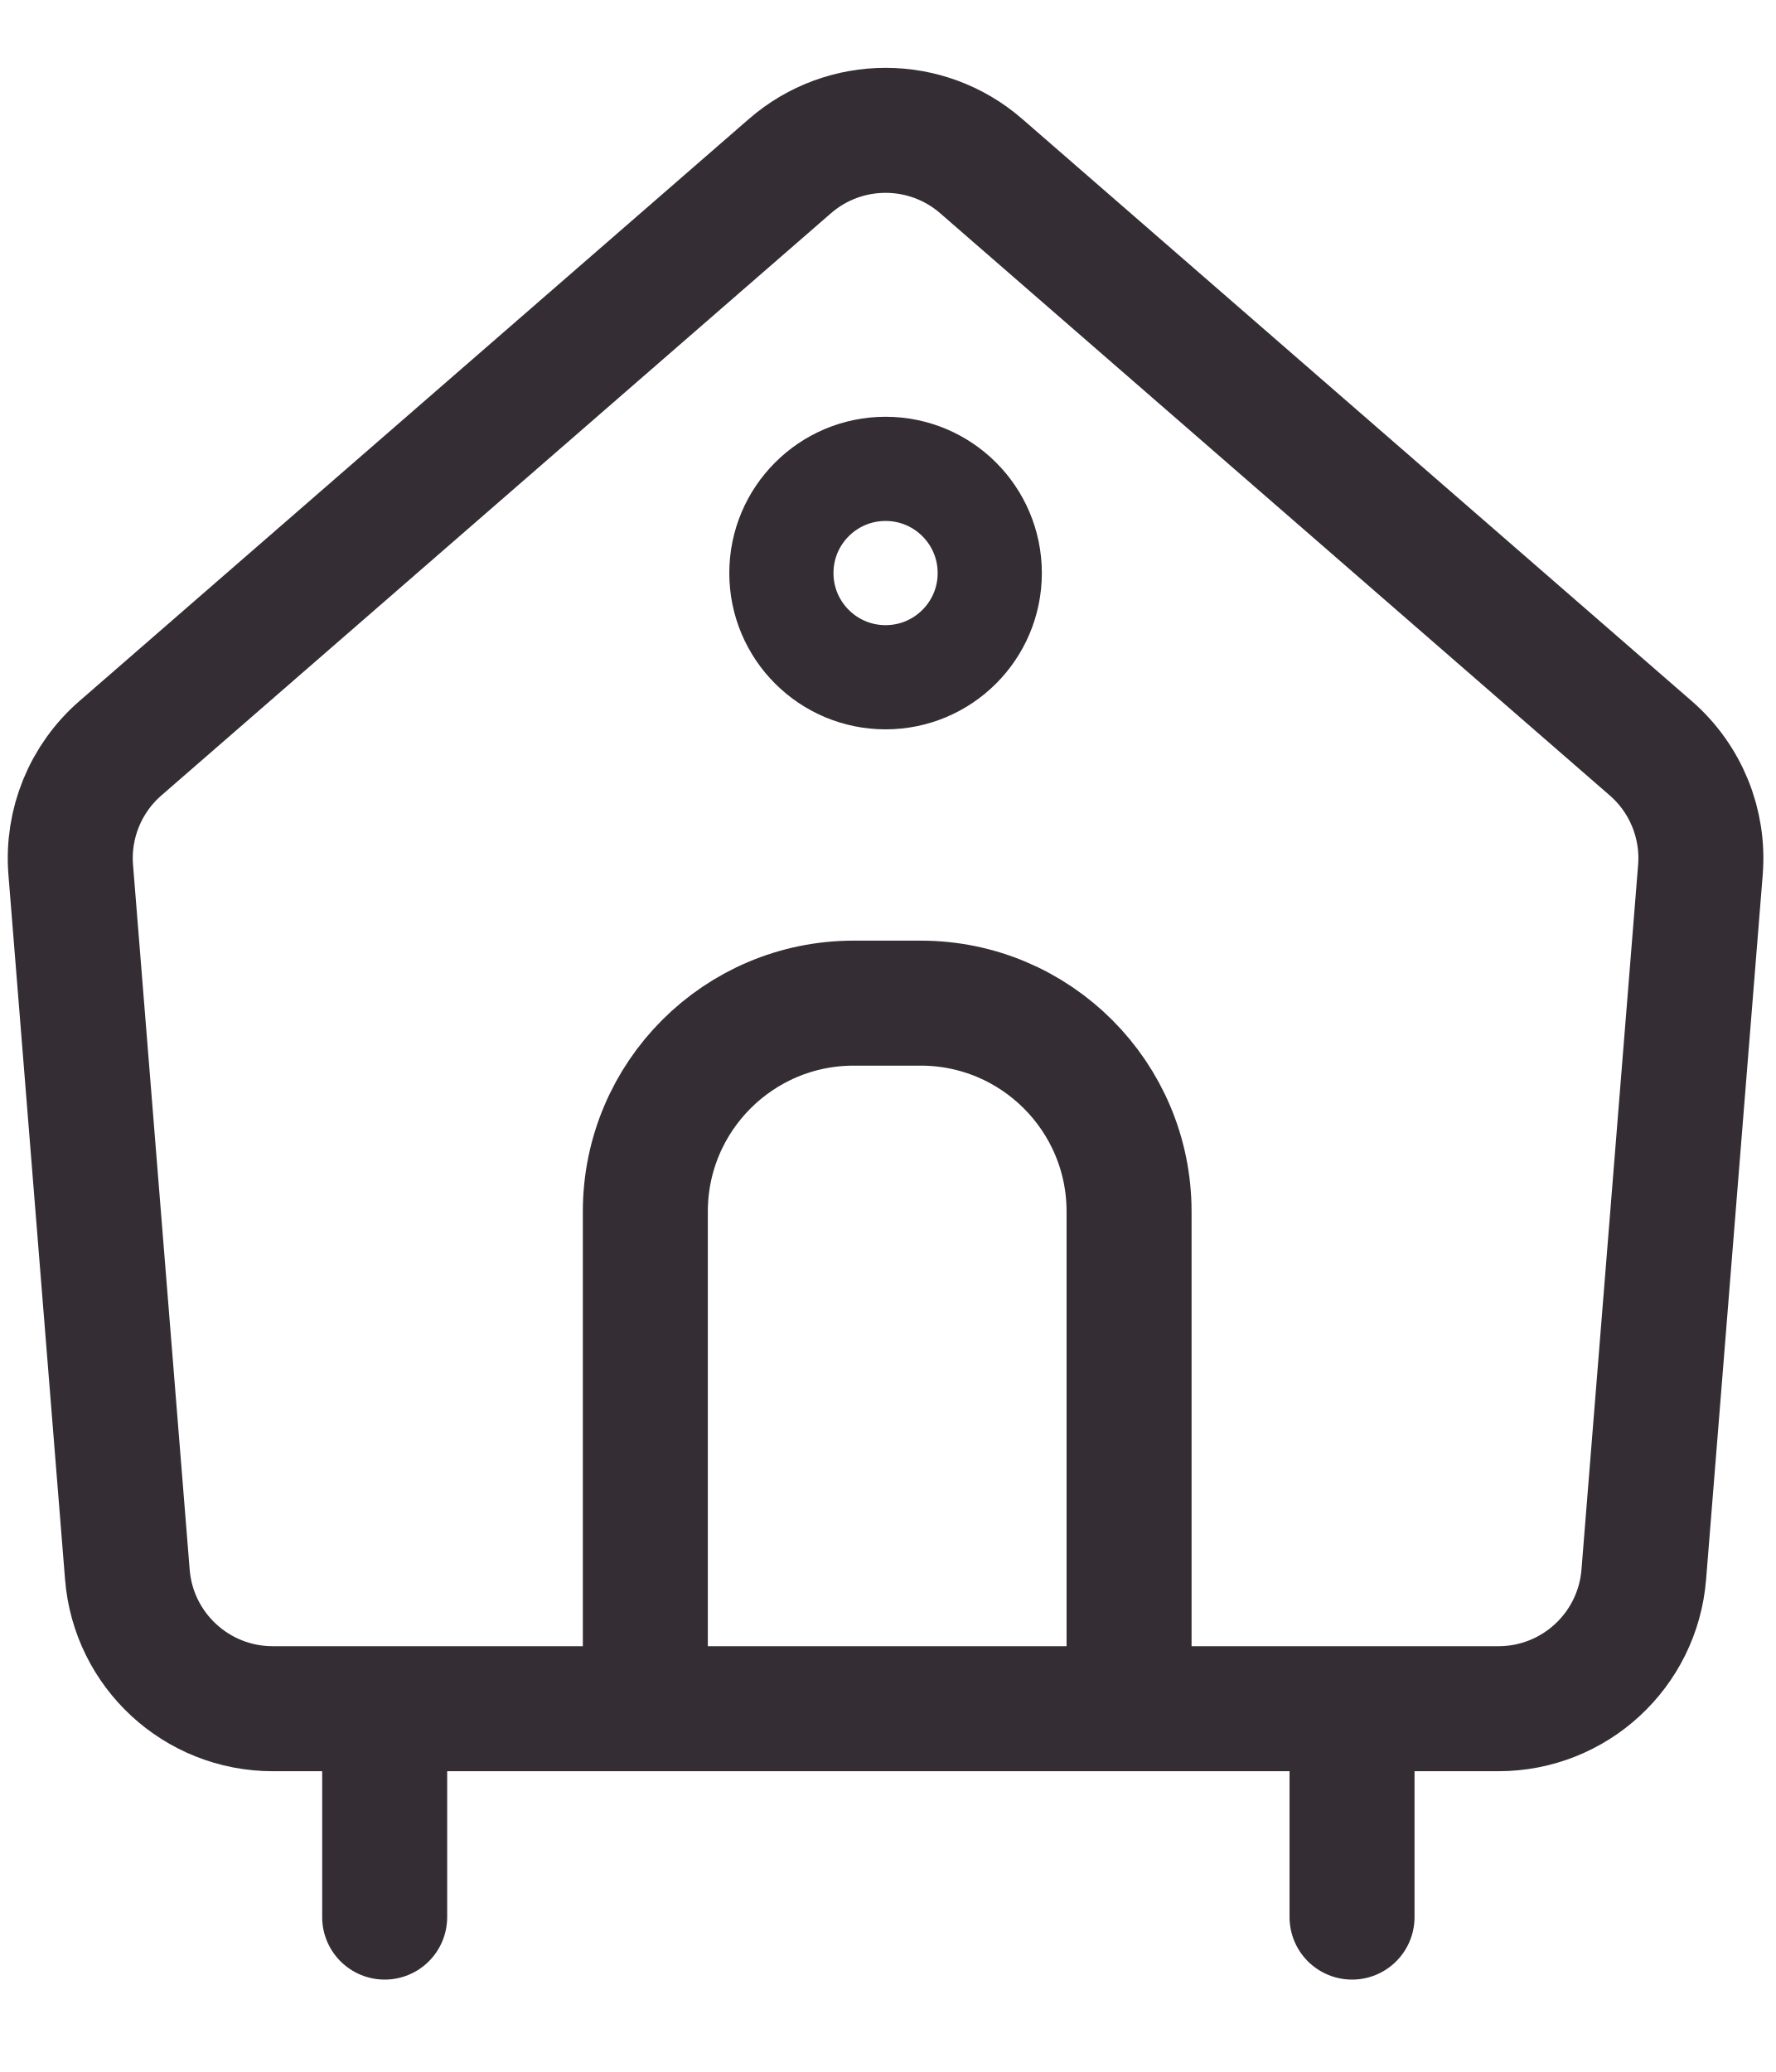
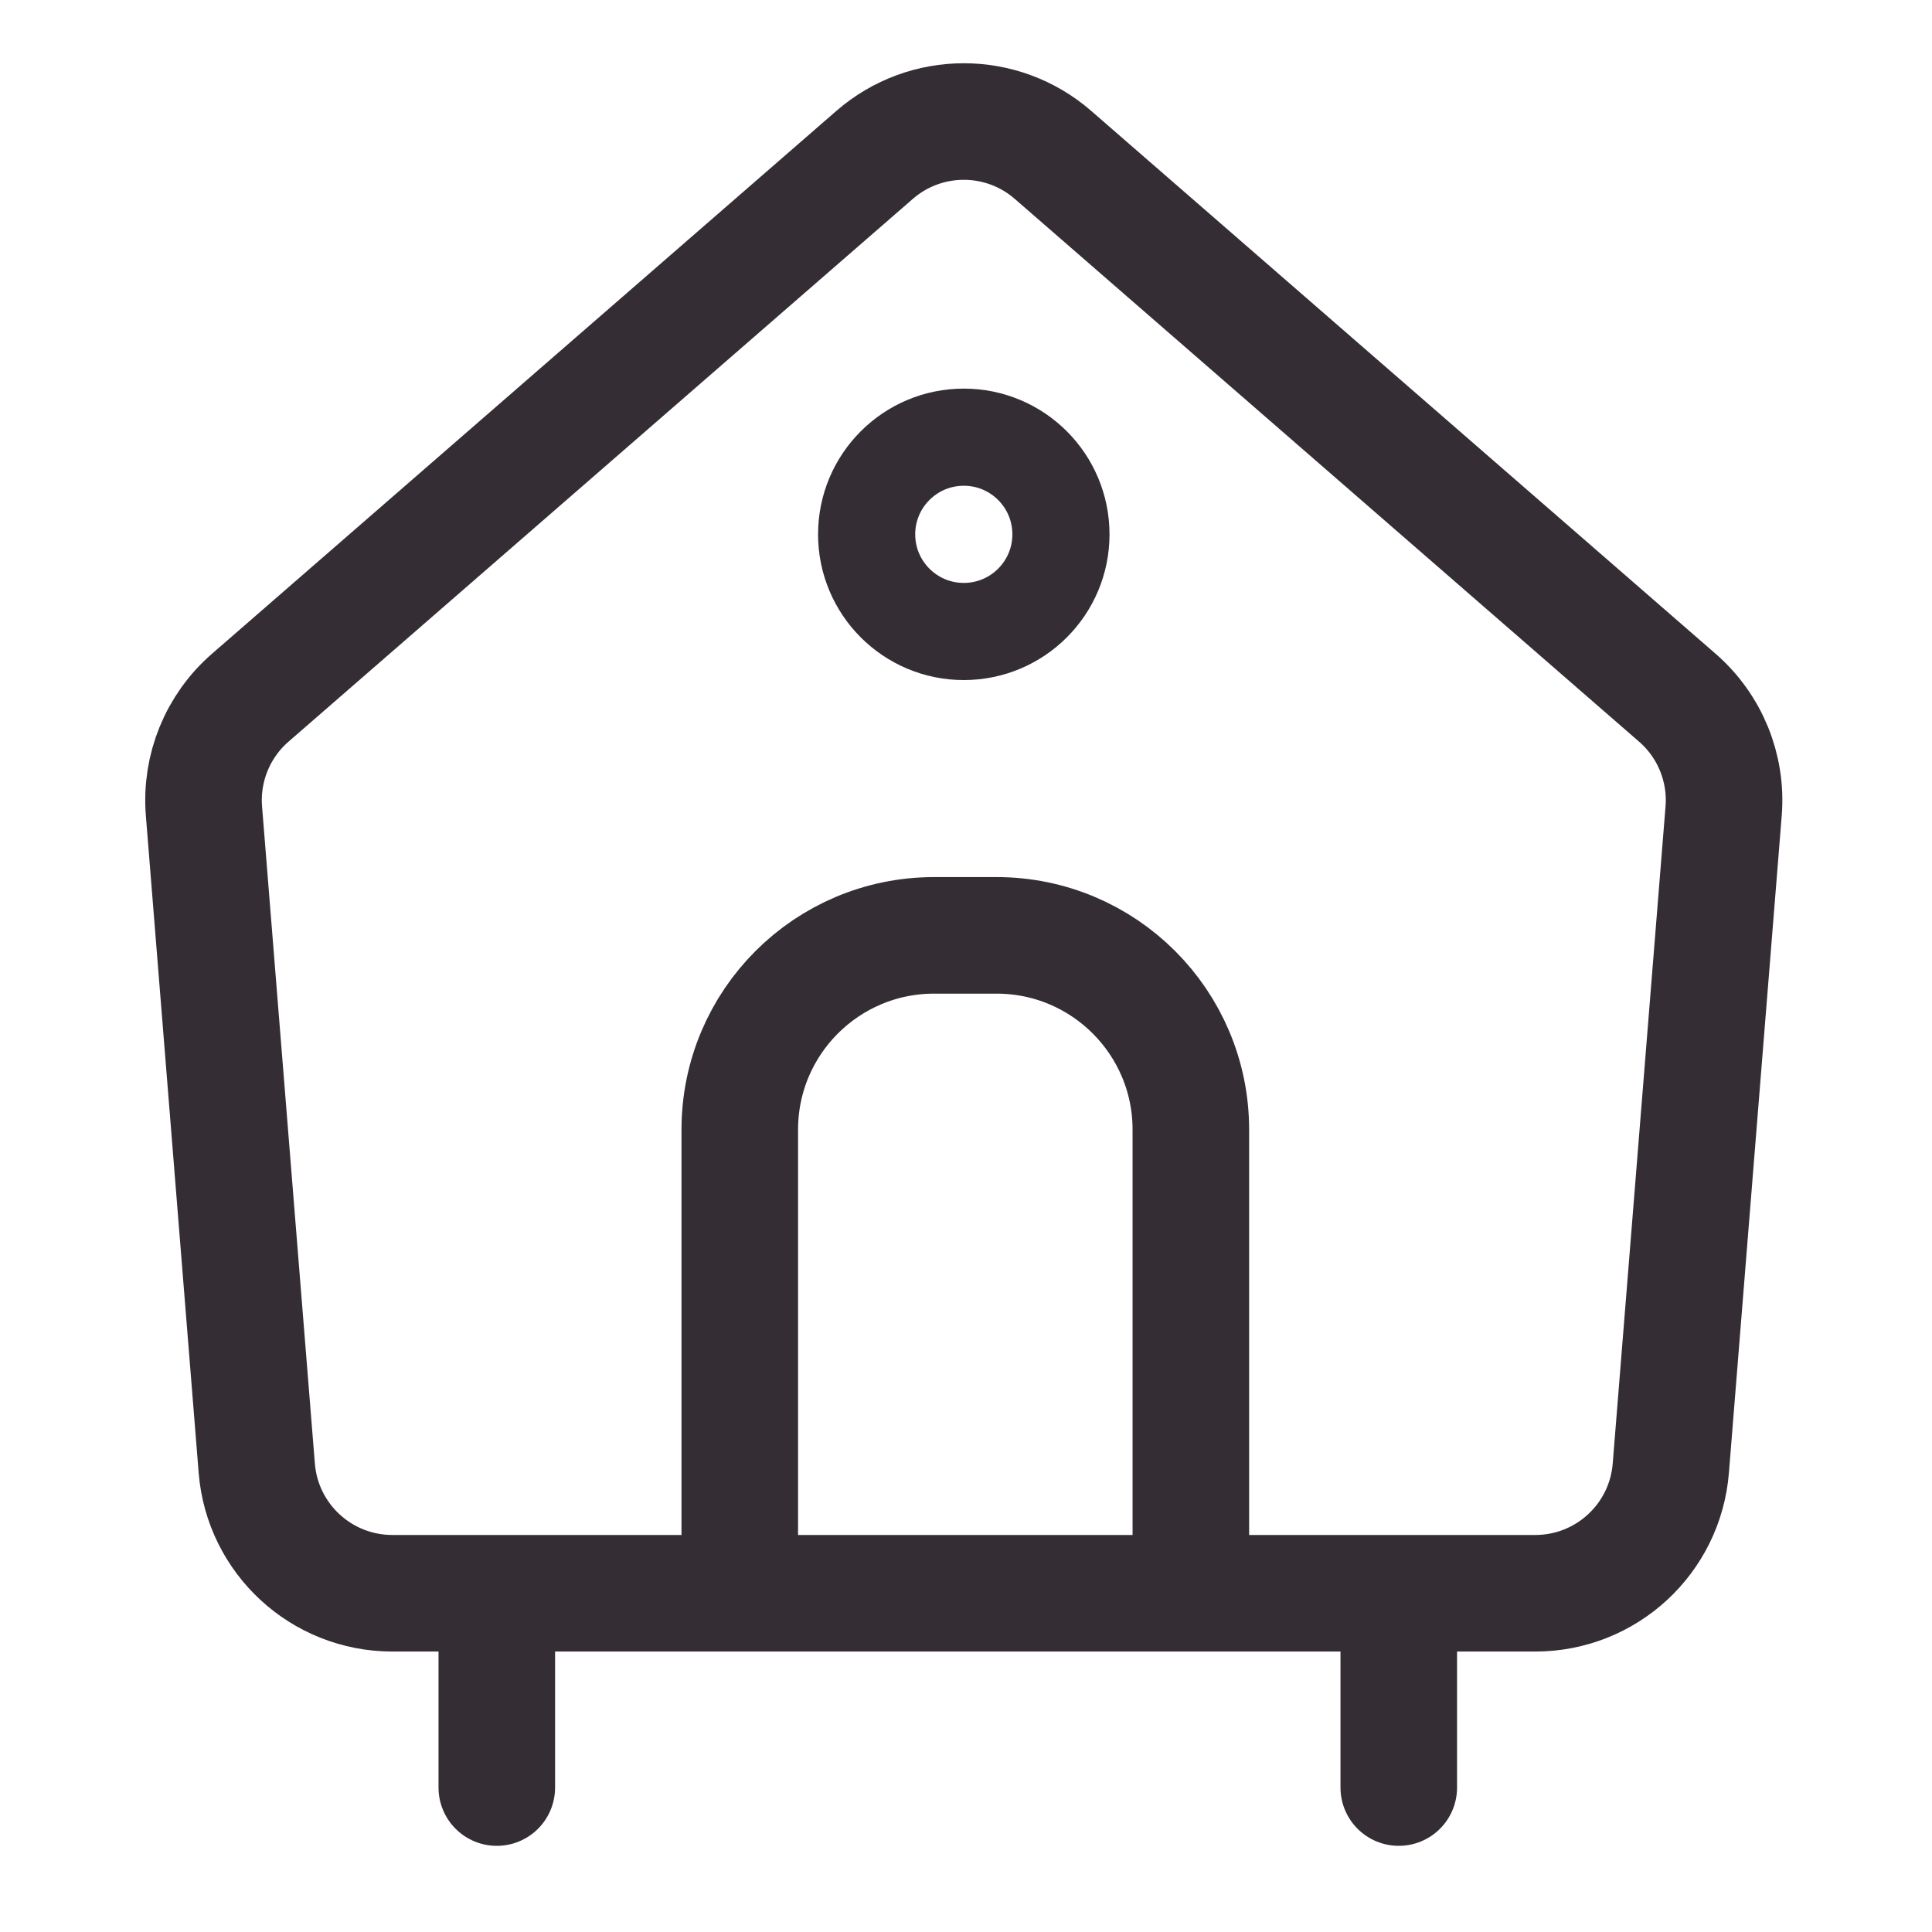
- <svg xmlns="http://www.w3.org/2000/svg" width="18" height="21" viewBox="0 0 18 21" fill="none">
+ <svg xmlns="http://www.w3.org/2000/svg" width="24" height="24" viewBox="0 0 18 21" fill="none">
  <circle cx="8.976" cy="5.808" r="1.056" stroke="#342E34" stroke-width="1.056" />
  <path d="M8.006 1.684C8.562 1.2 9.39 1.2 9.946 1.684L16.731 7.583C17.086 7.891 17.273 8.349 17.235 8.817L16.661 15.959C16.599 16.727 15.958 17.318 15.188 17.318H2.765C1.994 17.318 1.353 16.727 1.291 15.959L0.717 8.817C0.679 8.349 0.866 7.891 1.221 7.583L8.006 1.684Z" stroke="#342E34" stroke-width="1.267" />
-   <line x1="3.899" y1="17.397" x2="3.899" y2="19.43" stroke="#342E34" stroke-width="1.267" stroke-linecap="round" />
-   <line x1="13.704" y1="17.397" x2="13.704" y2="19.43" stroke="#342E34" stroke-width="1.267" stroke-linecap="round" />
-   <path d="M11.444 16.766V12.279C11.444 11.113 10.498 10.167 9.332 10.167H8.653C7.487 10.167 6.541 11.113 6.541 12.279V16.766" stroke="#342E34" stroke-width="1.267" />
+   <line x1="3.9" y1="17.398" x2="3.9" y2="19.43" stroke="#342E34" stroke-width="1.267" stroke-linecap="round" />
+   <line x1="13.704" y1="17.398" x2="13.704" y2="19.43" stroke="#342E34" stroke-width="1.267" stroke-linecap="round" />
+   <path d="M11.444 16.766V12.279C11.444 11.112 10.498 10.167 9.332 10.167H8.653C7.487 10.167 6.541 11.112 6.541 12.279V16.766" stroke="#342E34" stroke-width="1.267" />
</svg>
